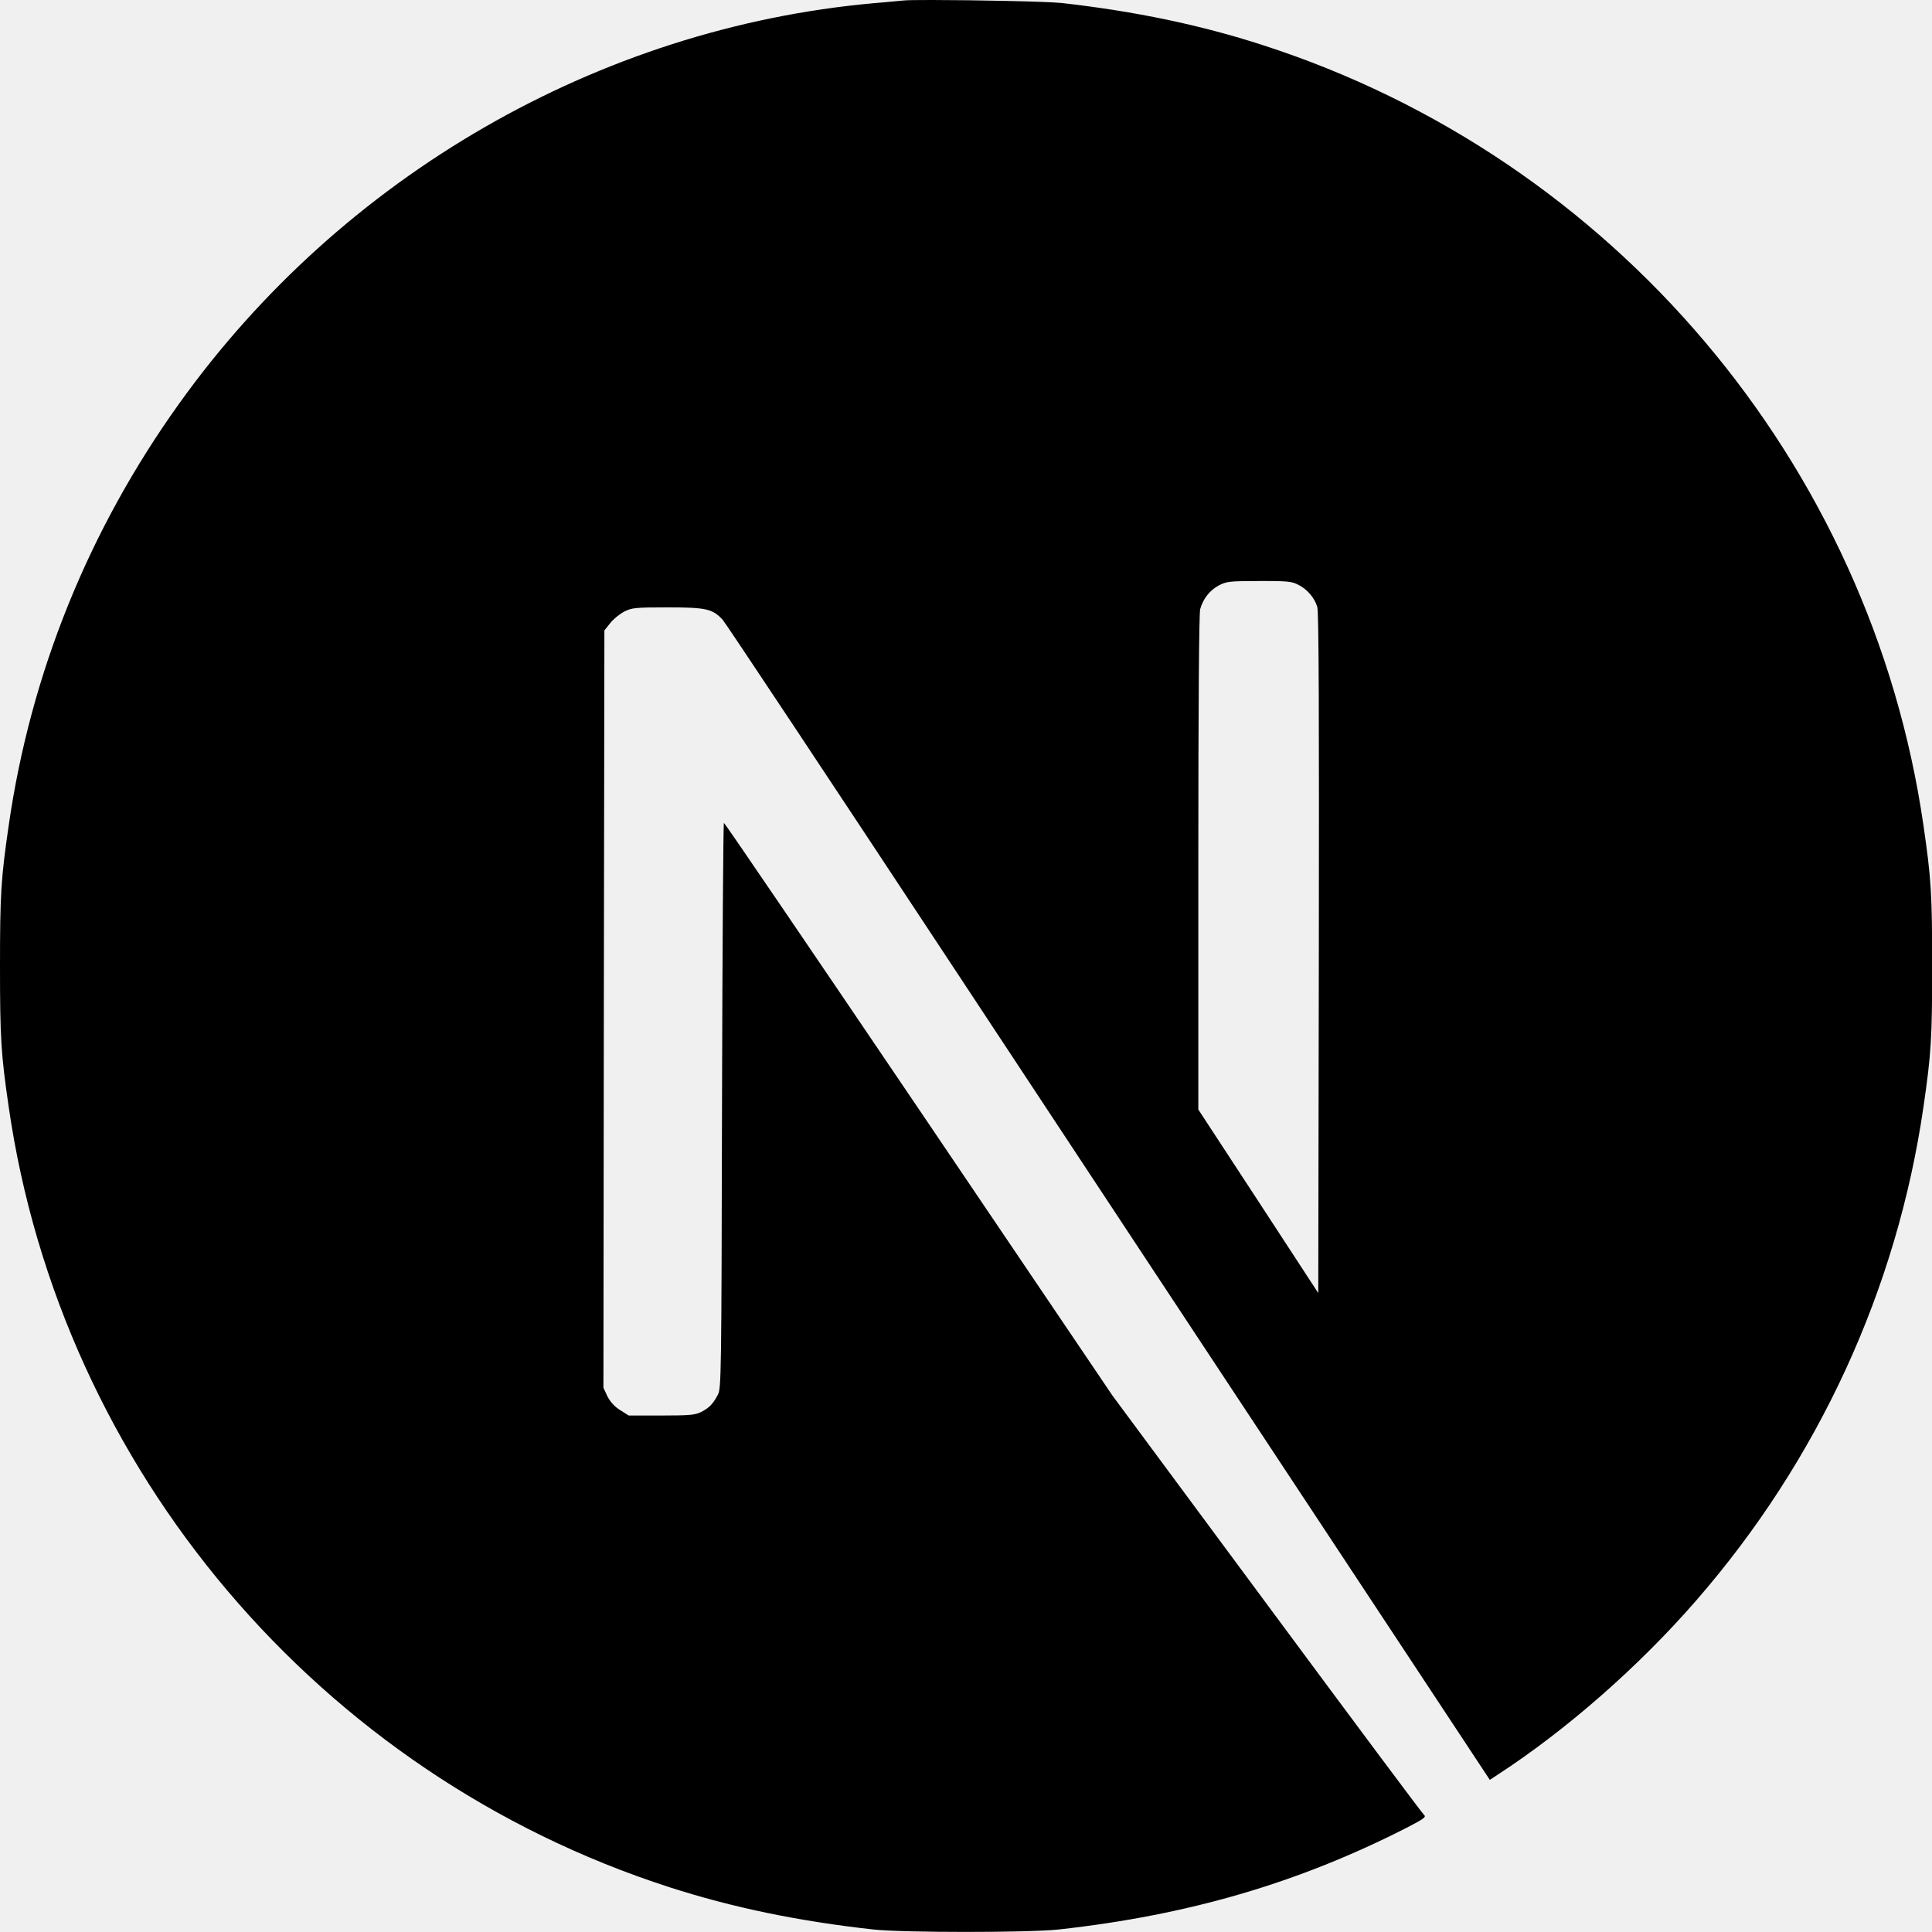
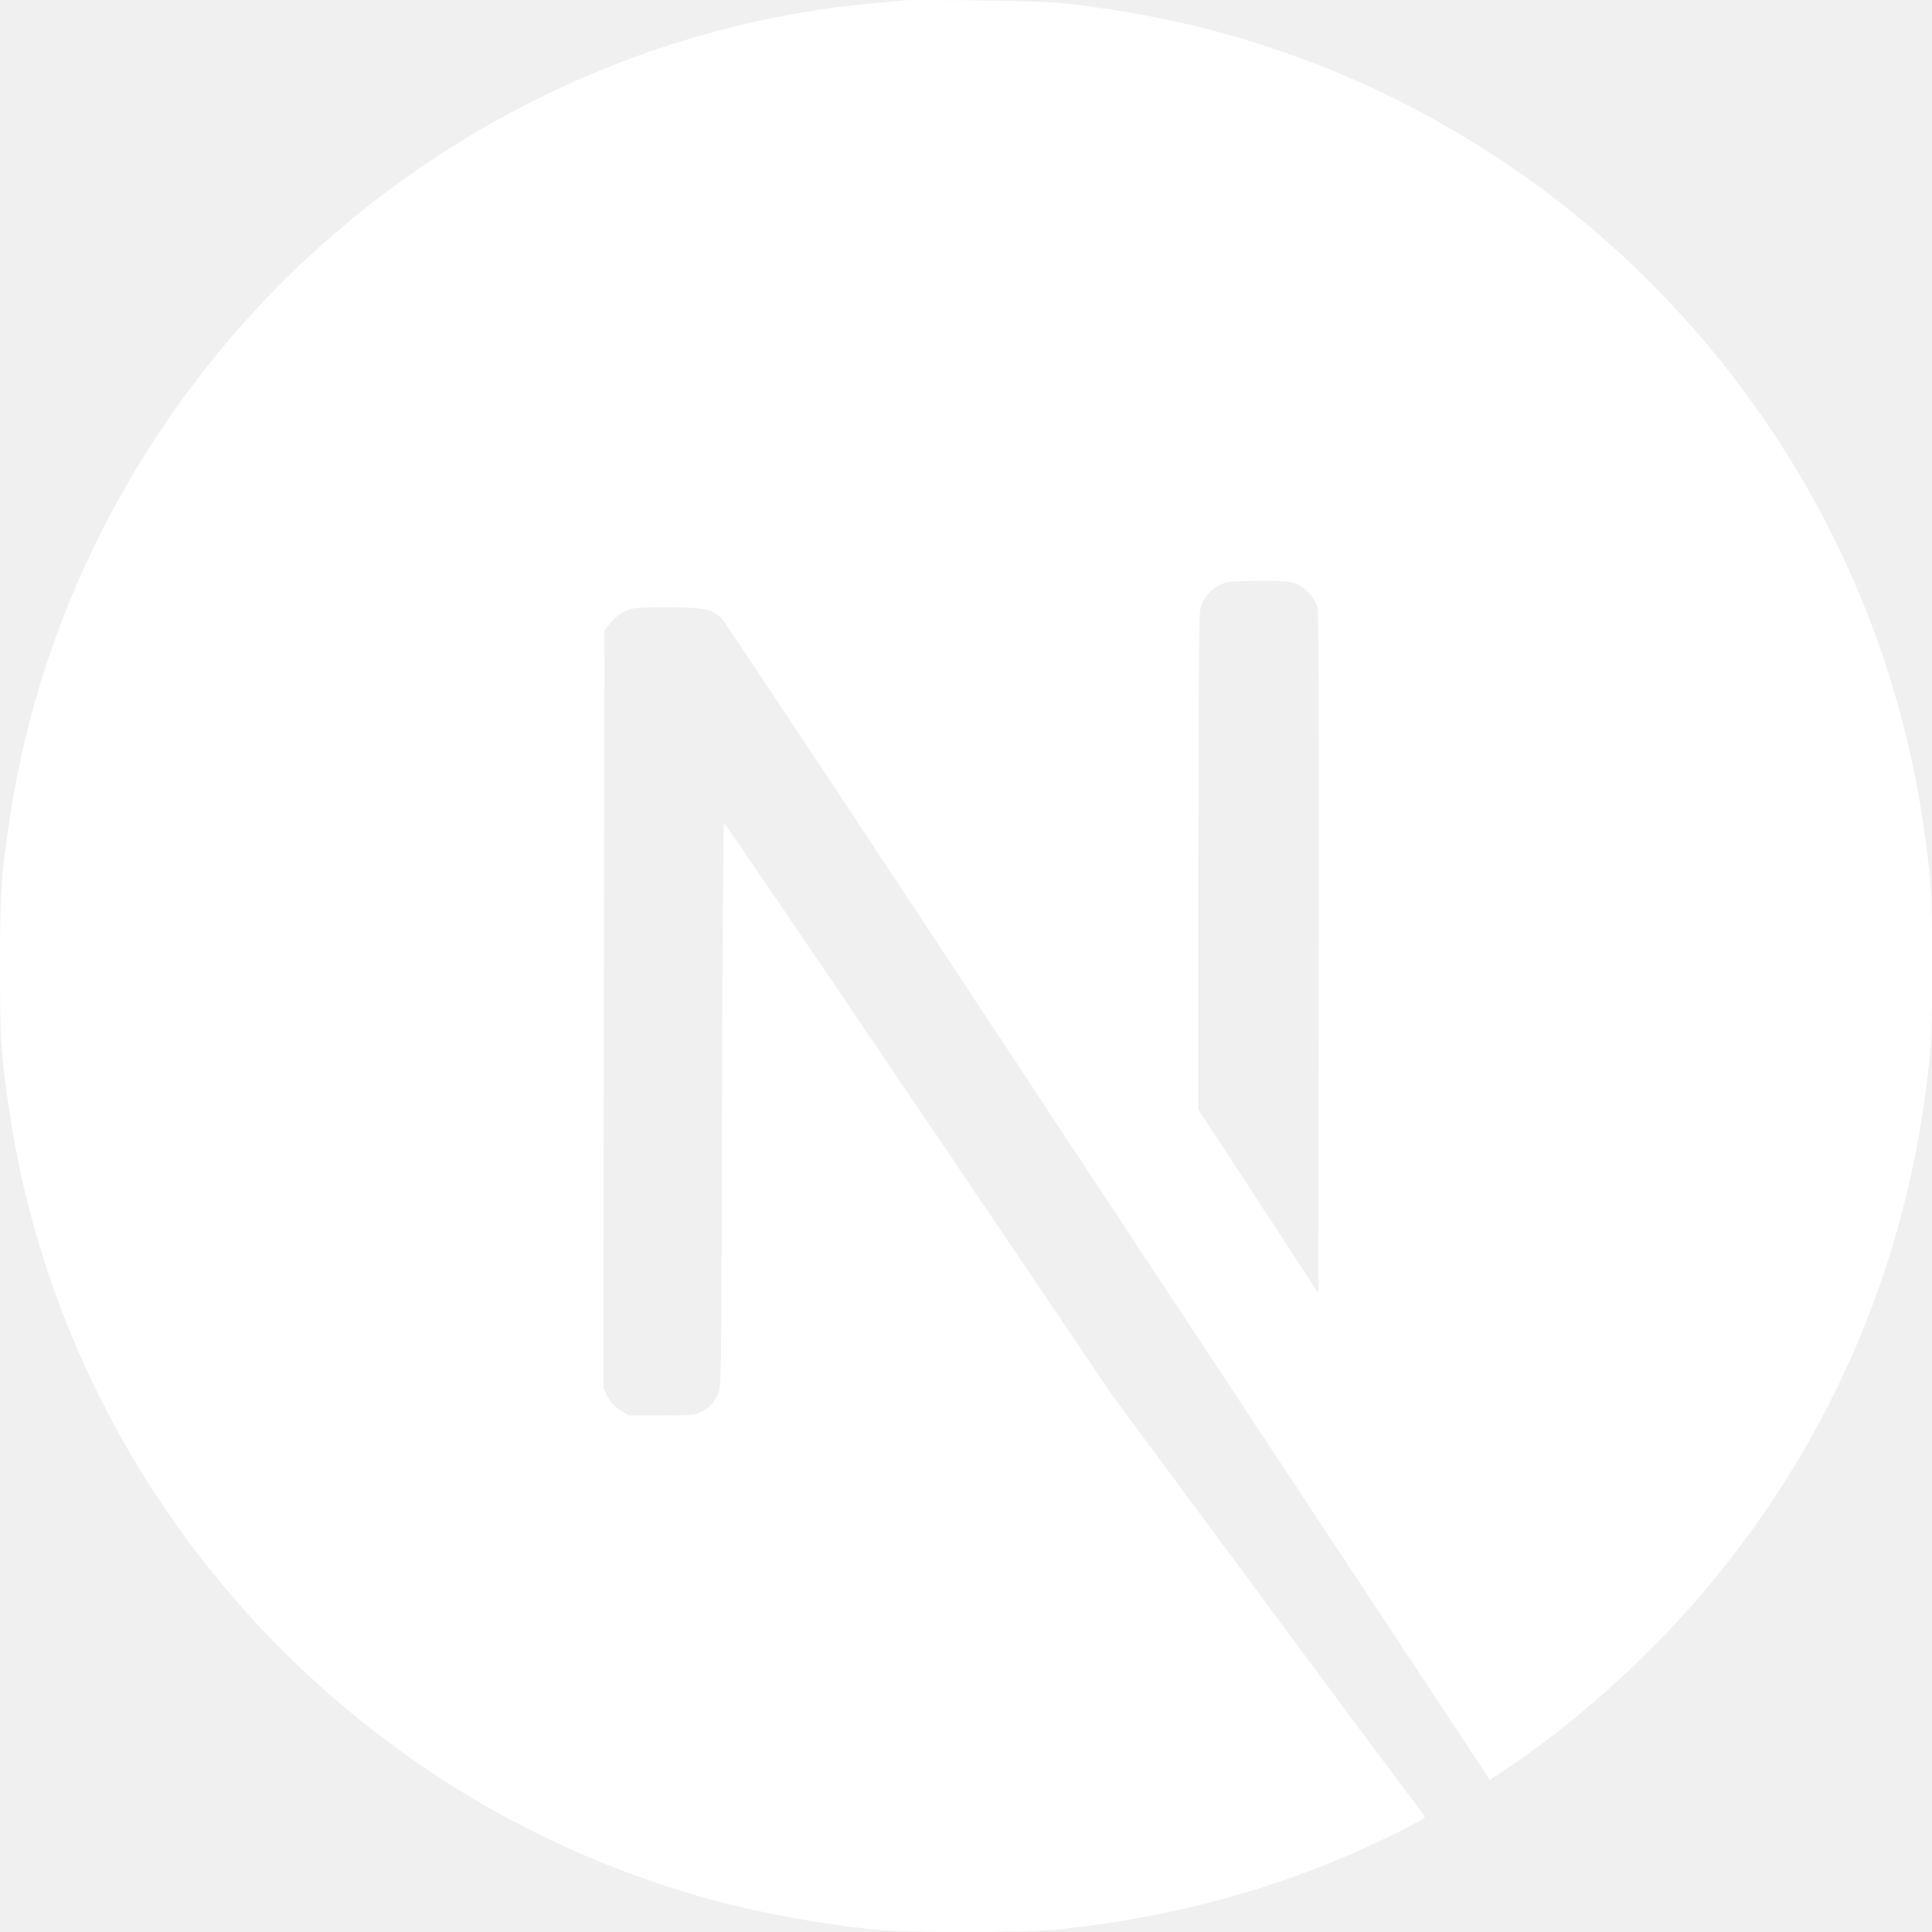
<svg xmlns="http://www.w3.org/2000/svg" role="img" viewBox="0 0 24 24">
-   <path d="M11.572 0c-.176 0-.31.001-.358.007-.052.005-.216.021-.364.033-3.409.307-6.602 2.146-8.624 4.973C1.1 6.584.38 8.367.108 10.255c-.096.659-.108.854-.108 1.747s.012 1.088.108 1.748c.652 4.506 3.859 8.292 8.209 9.694.779.251 1.6.422 2.534.525.364.04 1.935.04 2.299 0 1.612-.178 2.977-.577 4.324-1.264.206-.106.246-.134.218-.157-.019-.014-.899-1.194-1.954-2.62l-1.919-2.592-2.405-3.558c-1.323-1.956-2.412-3.556-2.421-3.556-.009-.003-.019 1.579-.024 3.509-.007 3.38-.009 3.516-.052 3.596-.061.115-.108.162-.206.213-.075.037-.141.044-.495.044h-.406l-.108-.068a.438.438 0 01-.157-.171l-.049-.106.005-4.703.007-4.705.073-.091c.038-.049.117-.113.174-.143.096-.047.134-.052.54-.052.479 0 .558.019.683.155.035.038 1.337 1.999 2.895 4.361a10760.433 10760.433 0 004.734 7.171l1.9 2.878.096-.063c.852-.554 1.752-1.342 2.466-2.163 1.518-1.743 2.496-3.868 2.825-6.134.096-.659.108-.854.108-1.748 0-.894-.012-1.088-.108-1.748-.652-4.506-3.859-8.292-8.209-9.694-.767-.249-1.584-.42-2.498-.523-.169-.018-1.083-.037-1.612-.037zm4.069 7.217c.347 0 .408.005.486.047.113.056.204.164.237.277.019.061.023 1.365.019 4.304l-.007 4.218-.744-1.14-.746-1.14v-3.066c0-1.982.009-3.096.023-3.15.037-.131.12-.235.232-.295.096-.049.131-.054.5-.054z" />
+   <path d="M11.572 0c-.176 0-.31.001-.358.007-.052.005-.216.021-.364.033-3.409.307-6.602 2.146-8.624 4.973C1.1 6.584.38 8.367.108 10.255c-.096.659-.108.854-.108 1.747s.012 1.088.108 1.748c.652 4.506 3.859 8.292 8.209 9.694.779.251 1.6.422 2.534.525.364.04 1.935.04 2.299 0 1.612-.178 2.977-.577 4.324-1.264.206-.106.246-.134.218-.157-.019-.014-.899-1.194-1.954-2.62l-1.919-2.592-2.405-3.558c-1.323-1.956-2.412-3.556-2.421-3.556-.009-.003-.019 1.579-.024 3.509-.007 3.38-.009 3.516-.052 3.596-.061.115-.108.162-.206.213-.075.037-.141.044-.495.044h-.406l-.108-.068a.438.438 0 01-.157-.171l-.049-.106.005-4.703.007-4.705.073-.091c.038-.049.117-.113.174-.143.096-.047.134-.052.54-.052.479 0 .558.019.683.155.035.038 1.337 1.999 2.895 4.361a10760.433 10760.433 0 004.734 7.171l1.9 2.878.096-.063c.852-.554 1.752-1.342 2.466-2.163 1.518-1.743 2.496-3.868 2.825-6.134.096-.659.108-.854.108-1.748 0-.894-.012-1.088-.108-1.748-.652-4.506-3.859-8.292-8.209-9.694-.767-.249-1.584-.42-2.498-.523-.169-.018-1.083-.037-1.612-.037zm4.069 7.217c.347 0 .408.005.486.047.113.056.204.164.237.277.019.061.023 1.365.019 4.304l-.007 4.218-.744-1.14-.746-1.14v-3.066c0-1.982.009-3.096.023-3.15.037-.131.12-.235.232-.295.096-.049.131-.054.5-.054z" fill="#fff" />
</svg>
